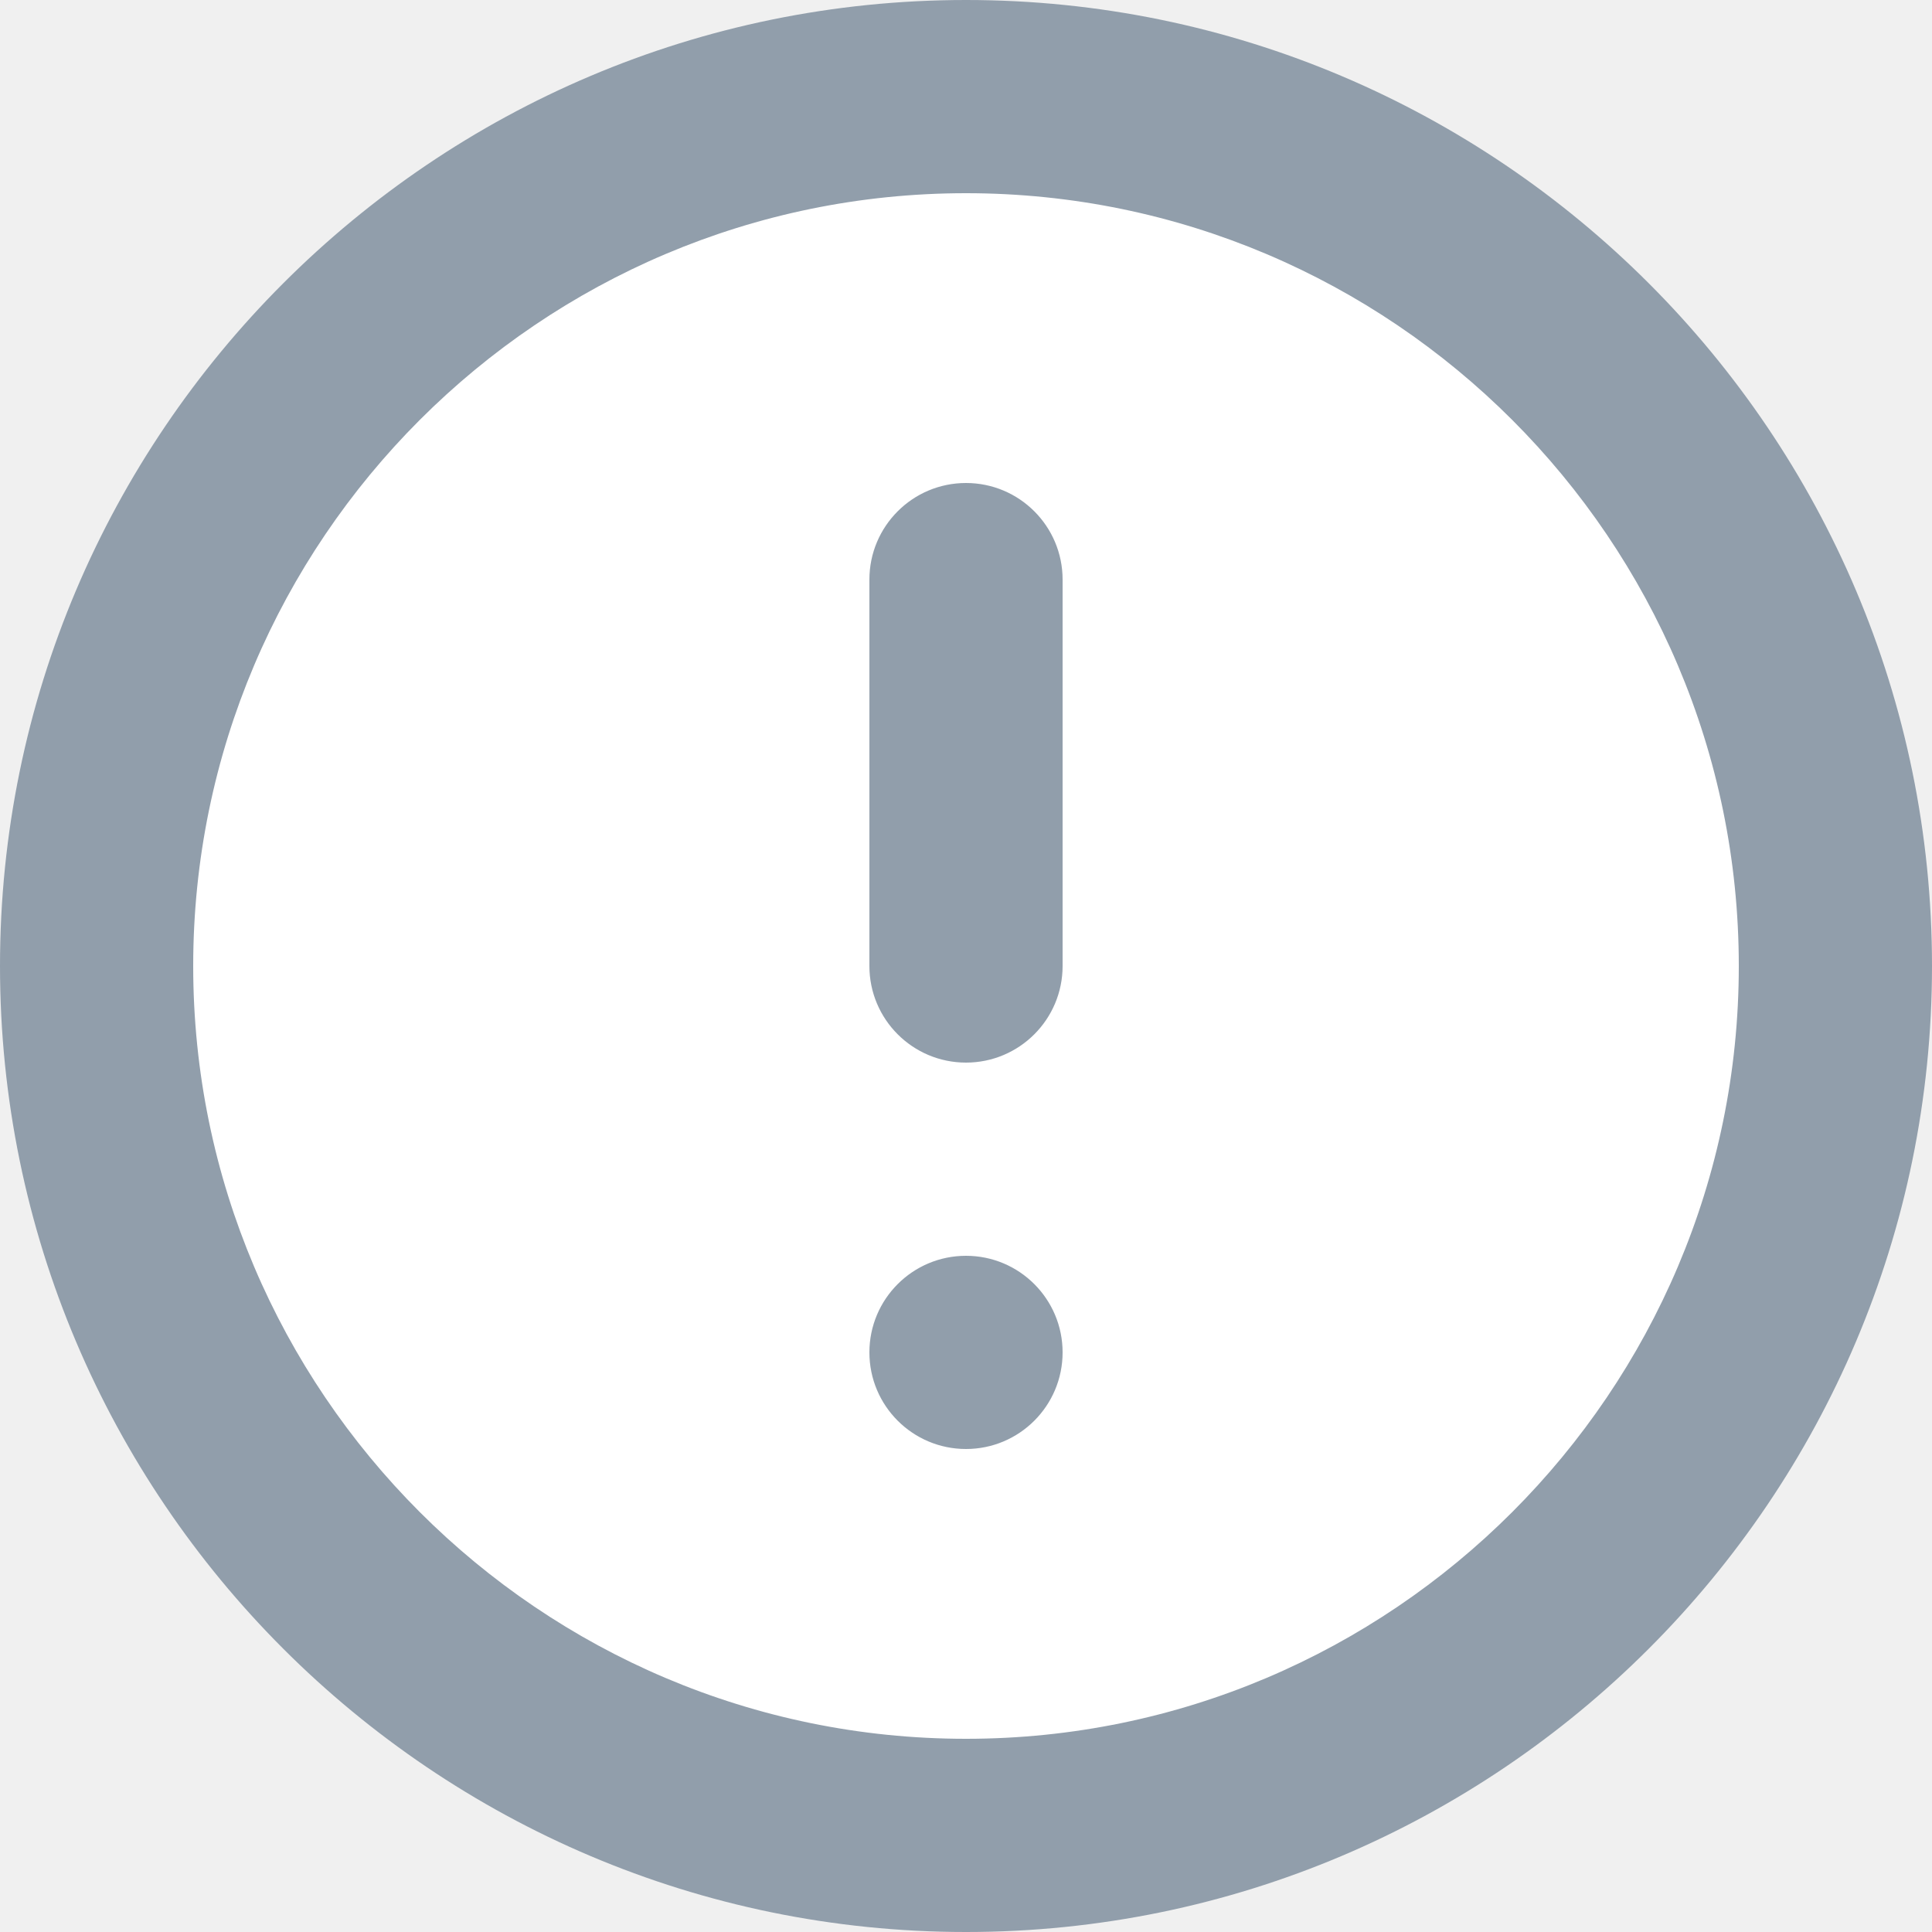
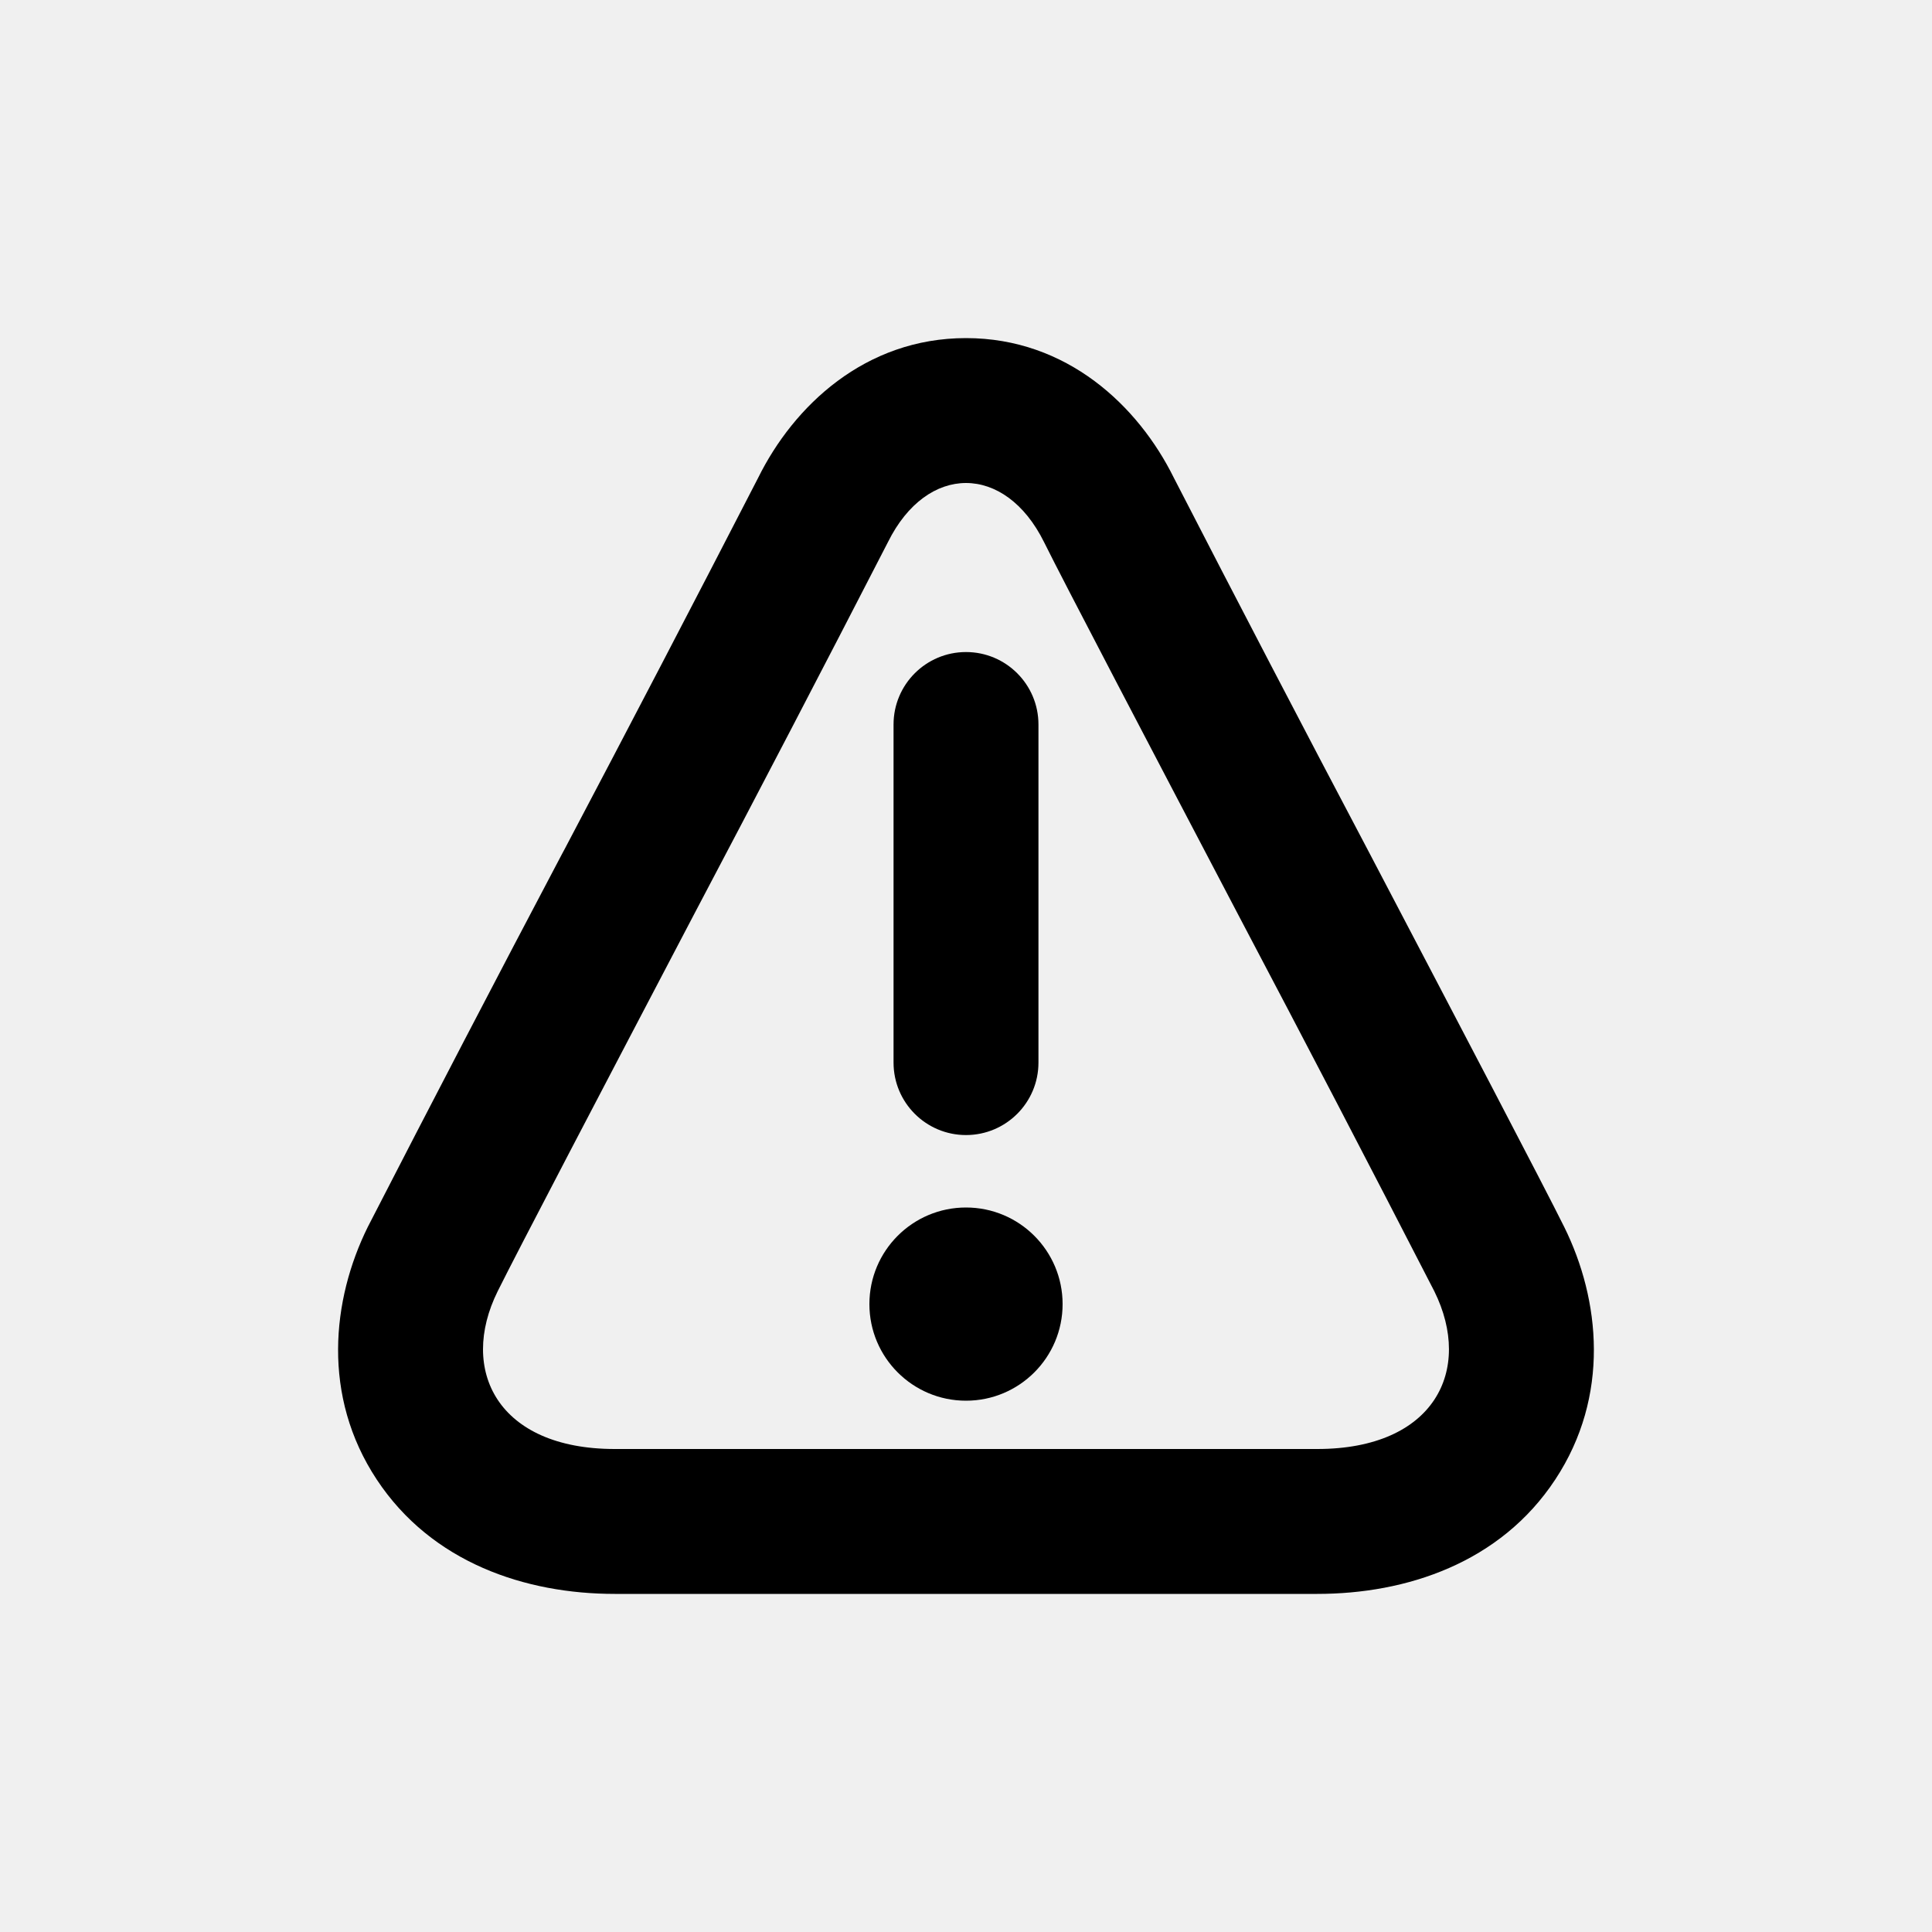
- <svg xmlns="http://www.w3.org/2000/svg" viewBox="0 0 20 20">
-   <g fill="none" fill-rule="evenodd">
-     <circle fill="#FFF" cx="10" cy="10" r="9" />
-     <path d="M10 0C4.486 0 0 4.486 0 10s4.486 10 10 10 10-4.486 10-10S15.514 0 10 0m0 18c-4.41 0-8-3.59-8-8s3.59-8 8-8 8 3.59 8 8-3.59 8-8 8m0-13a1 1 0 0 0-1 1v4a1 1 0 1 0 2 0V6a1 1 0 0 0-1-1m0 8a1 1 0 1 0 0 2 1 1 0 0 0 0-2" fill="#919EAB" />
-   </g>
+ <svg viewBox="0 0 20 20" class="Polaris-Icon__Svg" focusable="false" aria-hidden="true">
+   <path d="M10 6.75a.75.75 0 0 1 .75.75v3.5a.75.75 0 1 1-1.5 0v-3.5a.75.75 0 0 1 .75-.75Z" />
+   <path d="M11 13.5a1 1 0 1 1-2 0 1 1 0 0 1 2 0Z" />
+   <path fill-rule="evenodd" d="M10 3.5c-1.045 0-1.784.702-2.152 1.447a449.26 449.26 0 0 1-2.005 3.847l-.028.052a403.426 403.426 0 0 0-2.008 3.856c-.372.752-.478 1.75.093 2.614.57.863 1.542 1.184 2.464 1.184h7.272c.922 0 1.895-.32 2.464-1.184.57-.864.465-1.862.093-2.614-.21-.424-1.113-2.147-2.004-3.847l-.032-.061a429.497 429.497 0 0 1-2.005-3.847c-.368-.745-1.107-1.447-2.152-1.447Zm-.808 2.112c.404-.816 1.212-.816 1.616 0 .202.409 1.112 2.145 2.022 3.88a418.904 418.904 0 0 1 2.018 3.875c.404.817 0 1.633-1.212 1.633h-7.272c-1.212 0-1.617-.816-1.212-1.633.202-.408 1.113-2.147 2.023-3.883a421.932 421.932 0 0 0 2.017-3.872Z" />
</svg>
